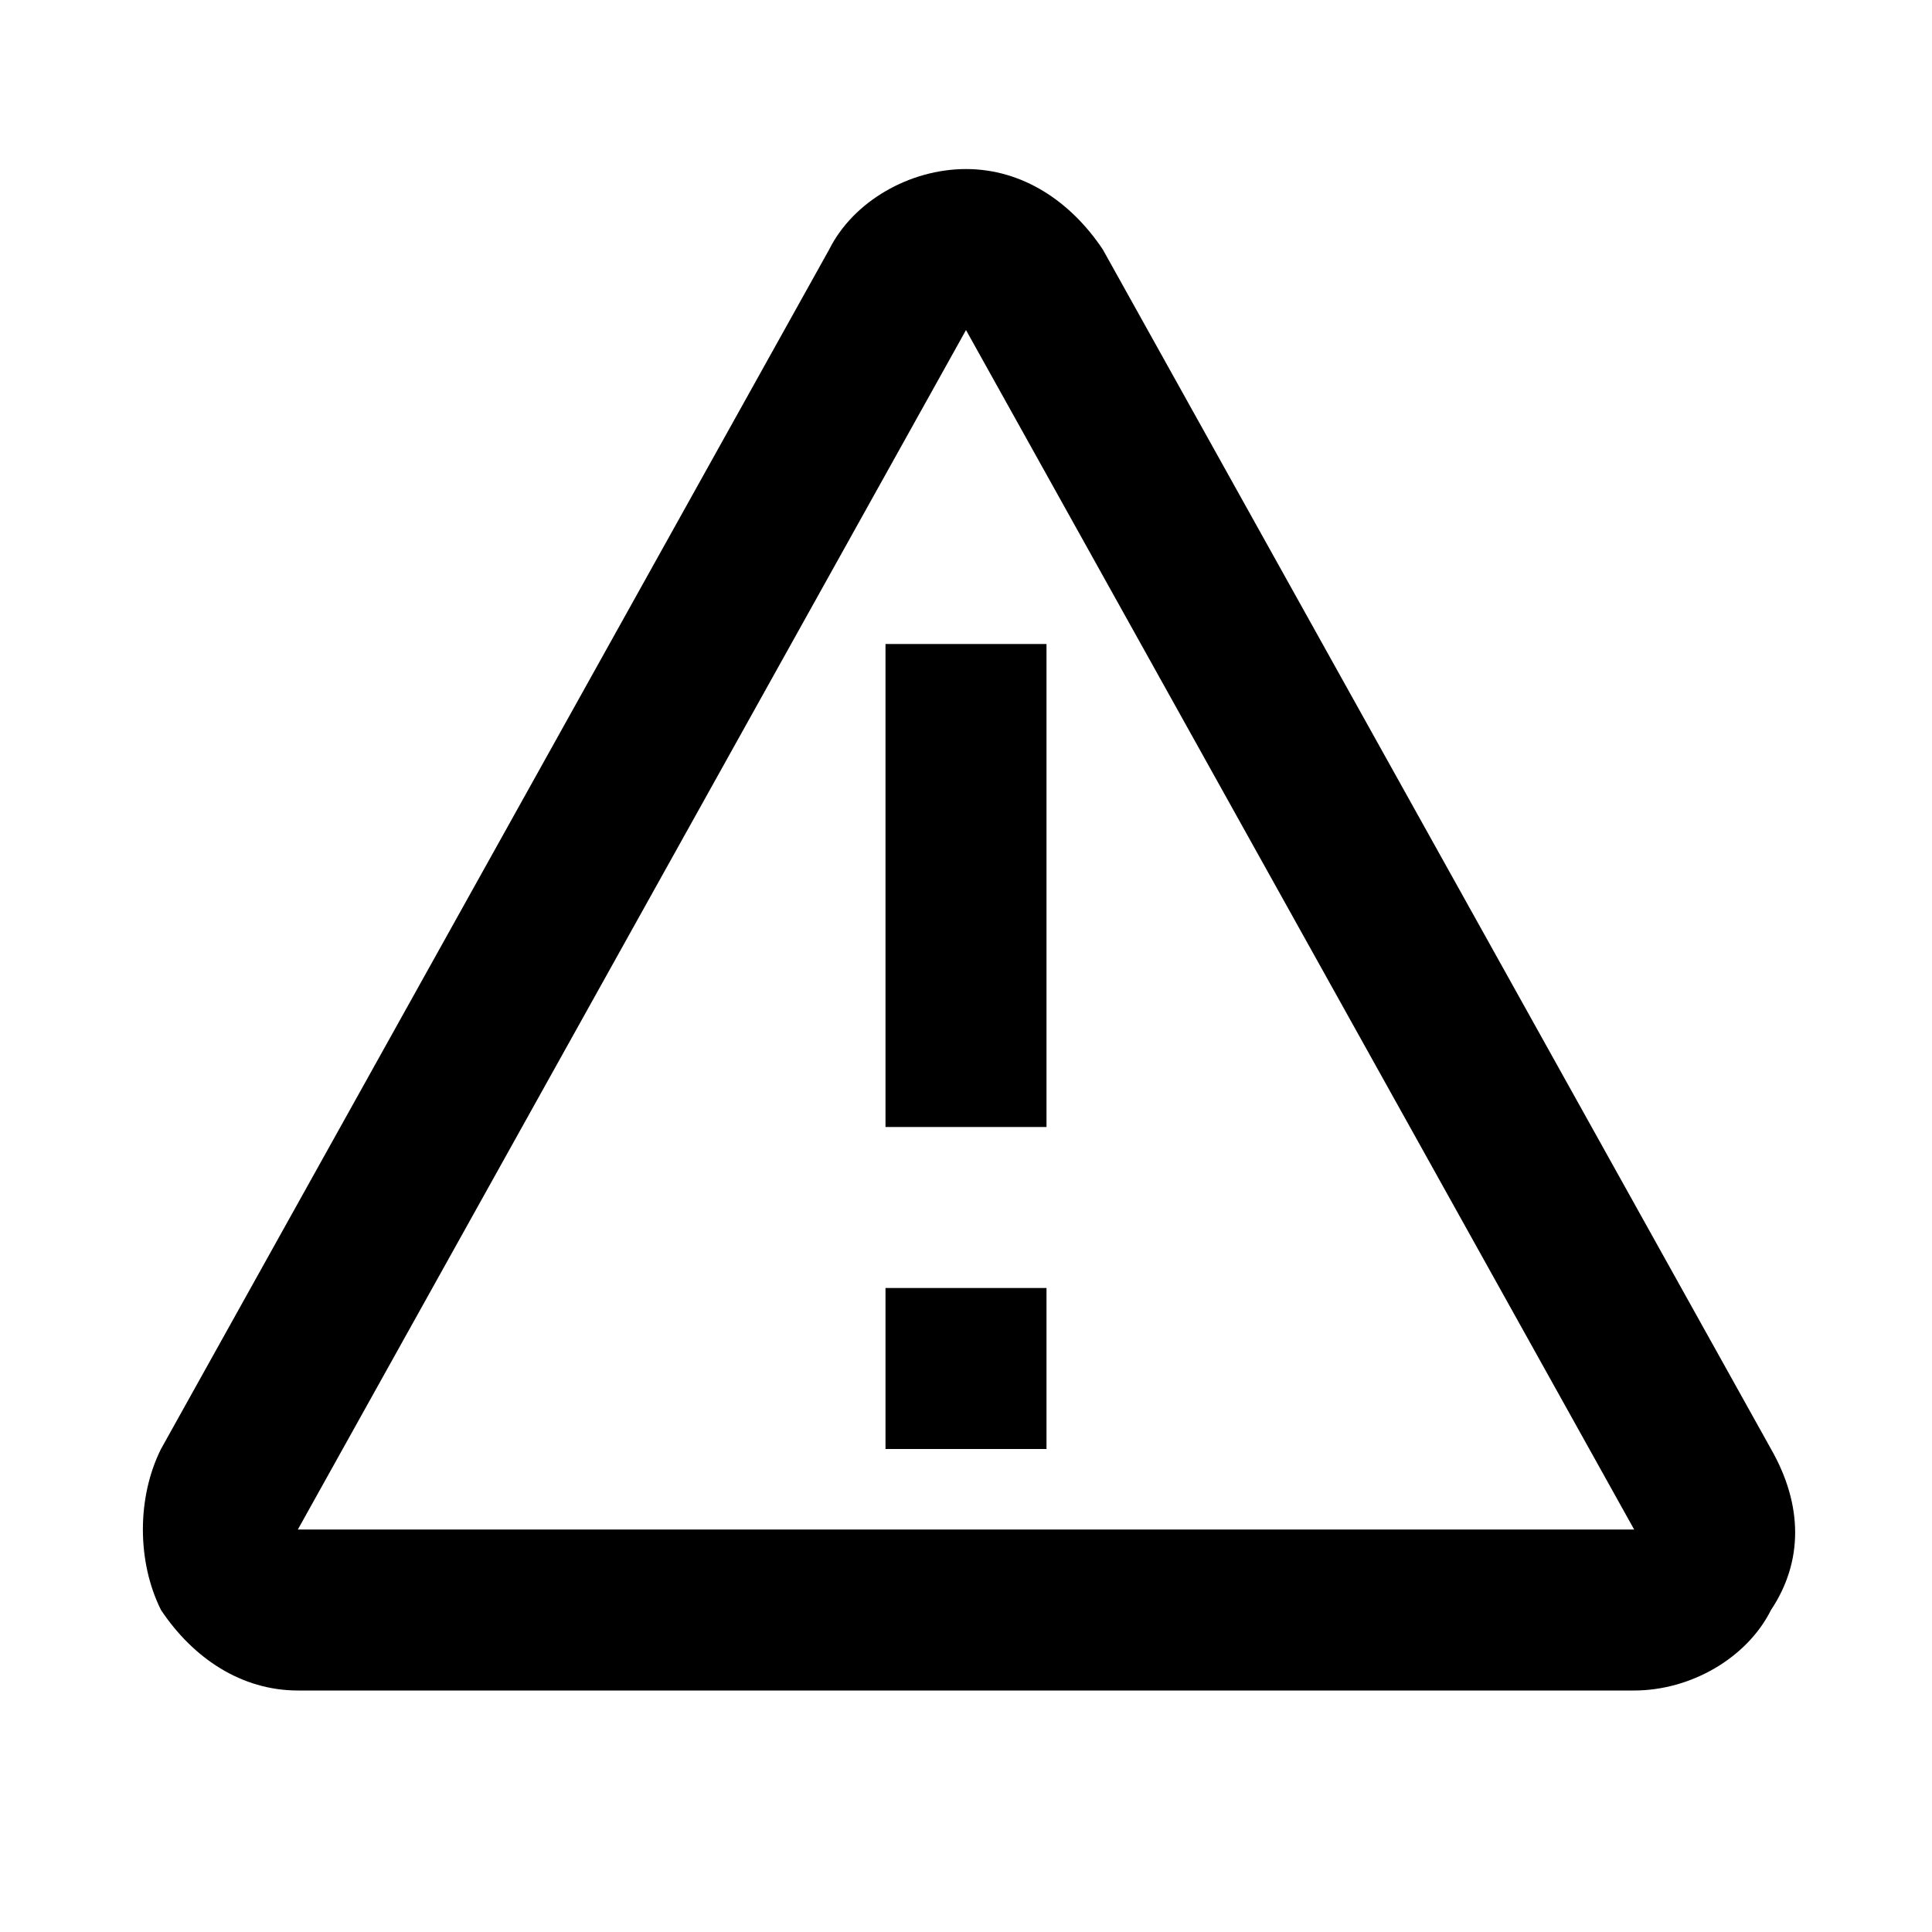
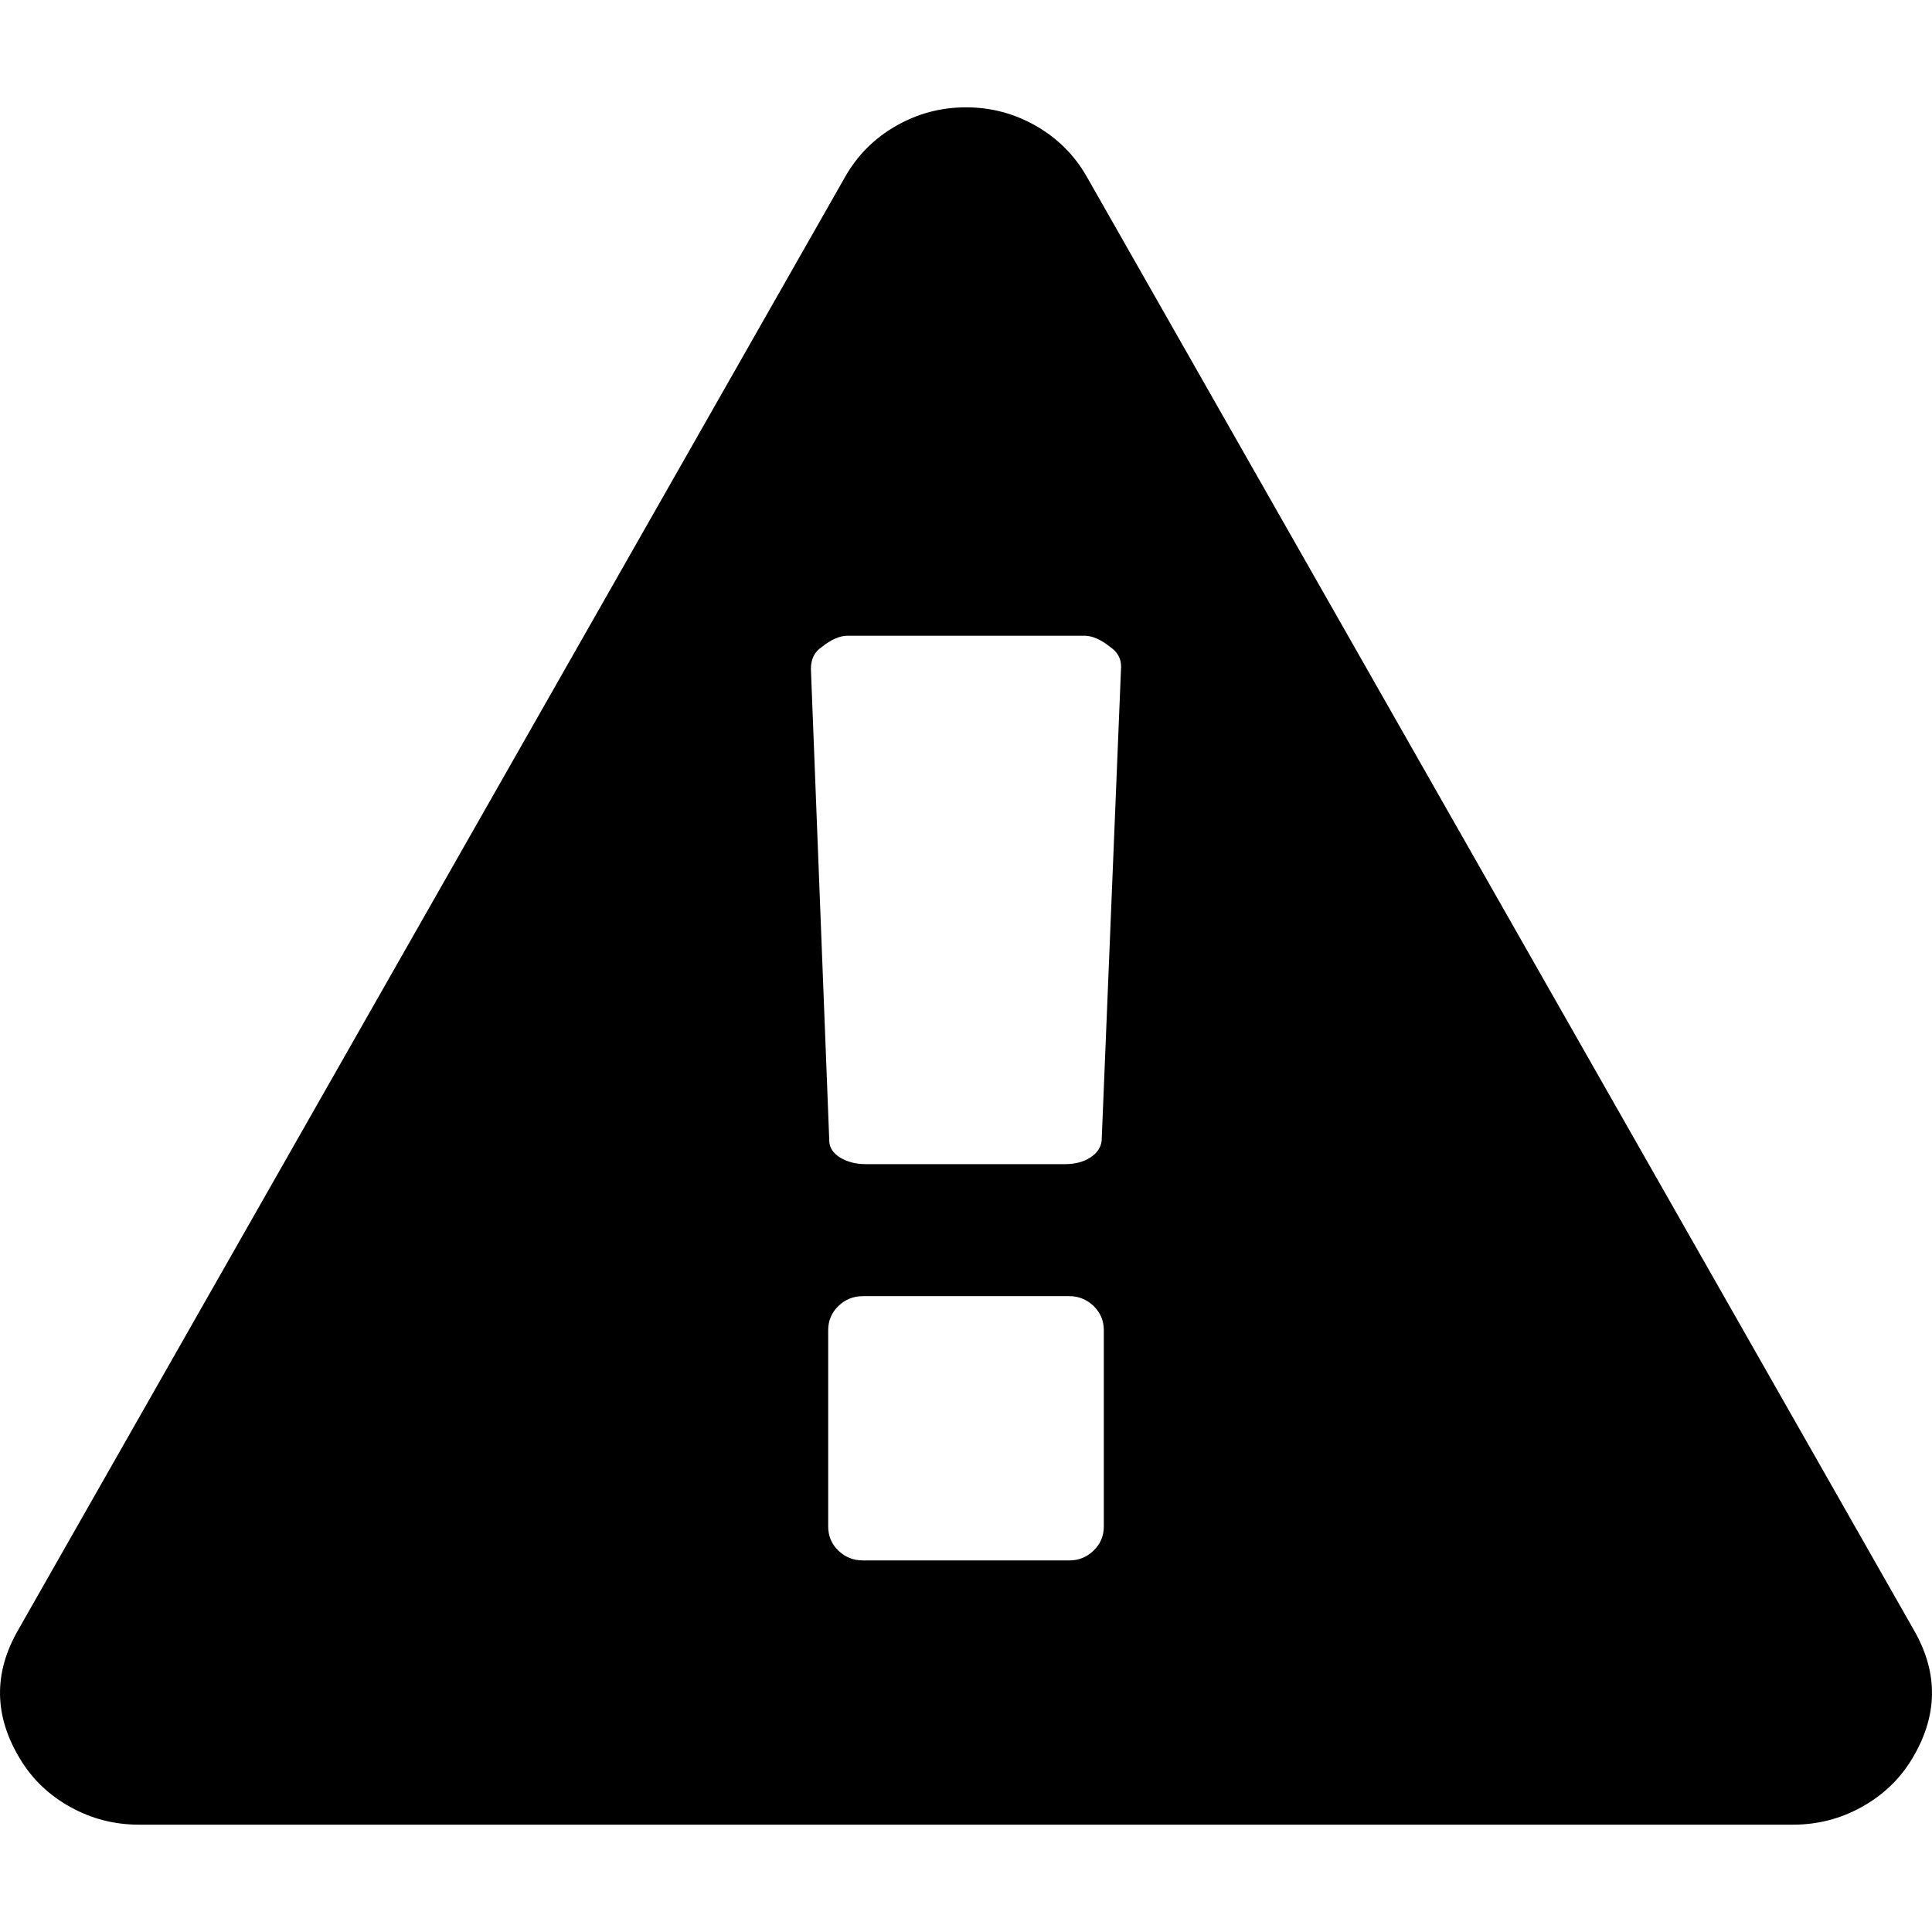
- <svg xmlns="http://www.w3.org/2000/svg" version="1.1" viewBox="0 0 24 24">
-   <path d="M22,18L13.7,3.1c-0.4-0.6-1-1-1.7-1s-1.4,0.4-1.7,1L2,18c-0.3,0.6-0.3,1.4,0,2c0.4,0.6,1,1,1.7,1  h16.6c0.7,0,1.4-0.4,1.7-1C22.4,19.4,22.4,18.7,22,18z M3.7,19L12,4.1L20.3,19H3.7z M11,8h2v6h-2V8z M13,18h-2v-2h2V18z" />
+ <svg xmlns="http://www.w3.org/2000/svg" width="18px" height="18px" viewBox="0 0 18 18" version="1.1">
+   <g id="Icon/warning-s" stroke="none" stroke-width="1" fill="none" fill-rule="evenodd">
+     <g id="icn/warning" transform="translate(0, 1)" fill="#000000" fill-rule="nonzero">
+       <path d="M10.284,13.221 L10.284,11.393 C10.284,11.304 10.252,11.229 10.189,11.168 C10.125,11.107 10.05,11.076 9.963,11.076 L8.037,11.076 C7.95,11.076 7.874,11.107 7.811,11.168 C7.748,11.229 7.716,11.304 7.716,11.393 L7.716,13.221 C7.716,13.311 7.748,13.386 7.811,13.447 C7.875,13.508 7.95,13.538 8.037,13.538 L9.963,13.538 C10.05,13.538 10.126,13.508 10.189,13.446 C10.252,13.386 10.284,13.311 10.284,13.221 L10.284,13.221 Z M10.264,9.625 L10.445,5.211 C10.445,5.135 10.411,5.074 10.345,5.029 C10.257,4.958 10.177,4.923 10.103,4.923 L7.897,4.923 C7.823,4.923 7.743,4.958 7.655,5.029 C7.589,5.073 7.555,5.141 7.555,5.231 L7.726,9.625 C7.726,9.689 7.759,9.742 7.826,9.784 C7.893,9.825 7.973,9.846 8.066,9.846 L9.923,9.846 C10.017,9.846 10.095,9.825 10.159,9.784 C10.223,9.742 10.258,9.689 10.264,9.625 Z M10.124,0.644 L17.829,14.183 C18.063,14.587 18.057,14.99 17.809,15.395 C17.696,15.58 17.54,15.728 17.342,15.837 C17.145,15.946 16.933,16 16.706,16 L1.294,16 C1.067,16 0.855,15.946 0.658,15.837 C0.46,15.728 0.304,15.58 0.191,15.394 C-0.057,14.99 -0.063,14.587 0.171,14.183 L7.876,0.644 C7.99,0.445 8.147,0.288 8.348,0.173 C8.549,0.058 8.766,-1.42108547e-13 9,-1.42108547e-13 C9.234,-1.42108547e-13 9.451,0.058 9.652,0.173 C9.853,0.288 10.01,0.445 10.124,0.644 Z" id="Shape" />
+     </g>
+   </g>
</svg>
